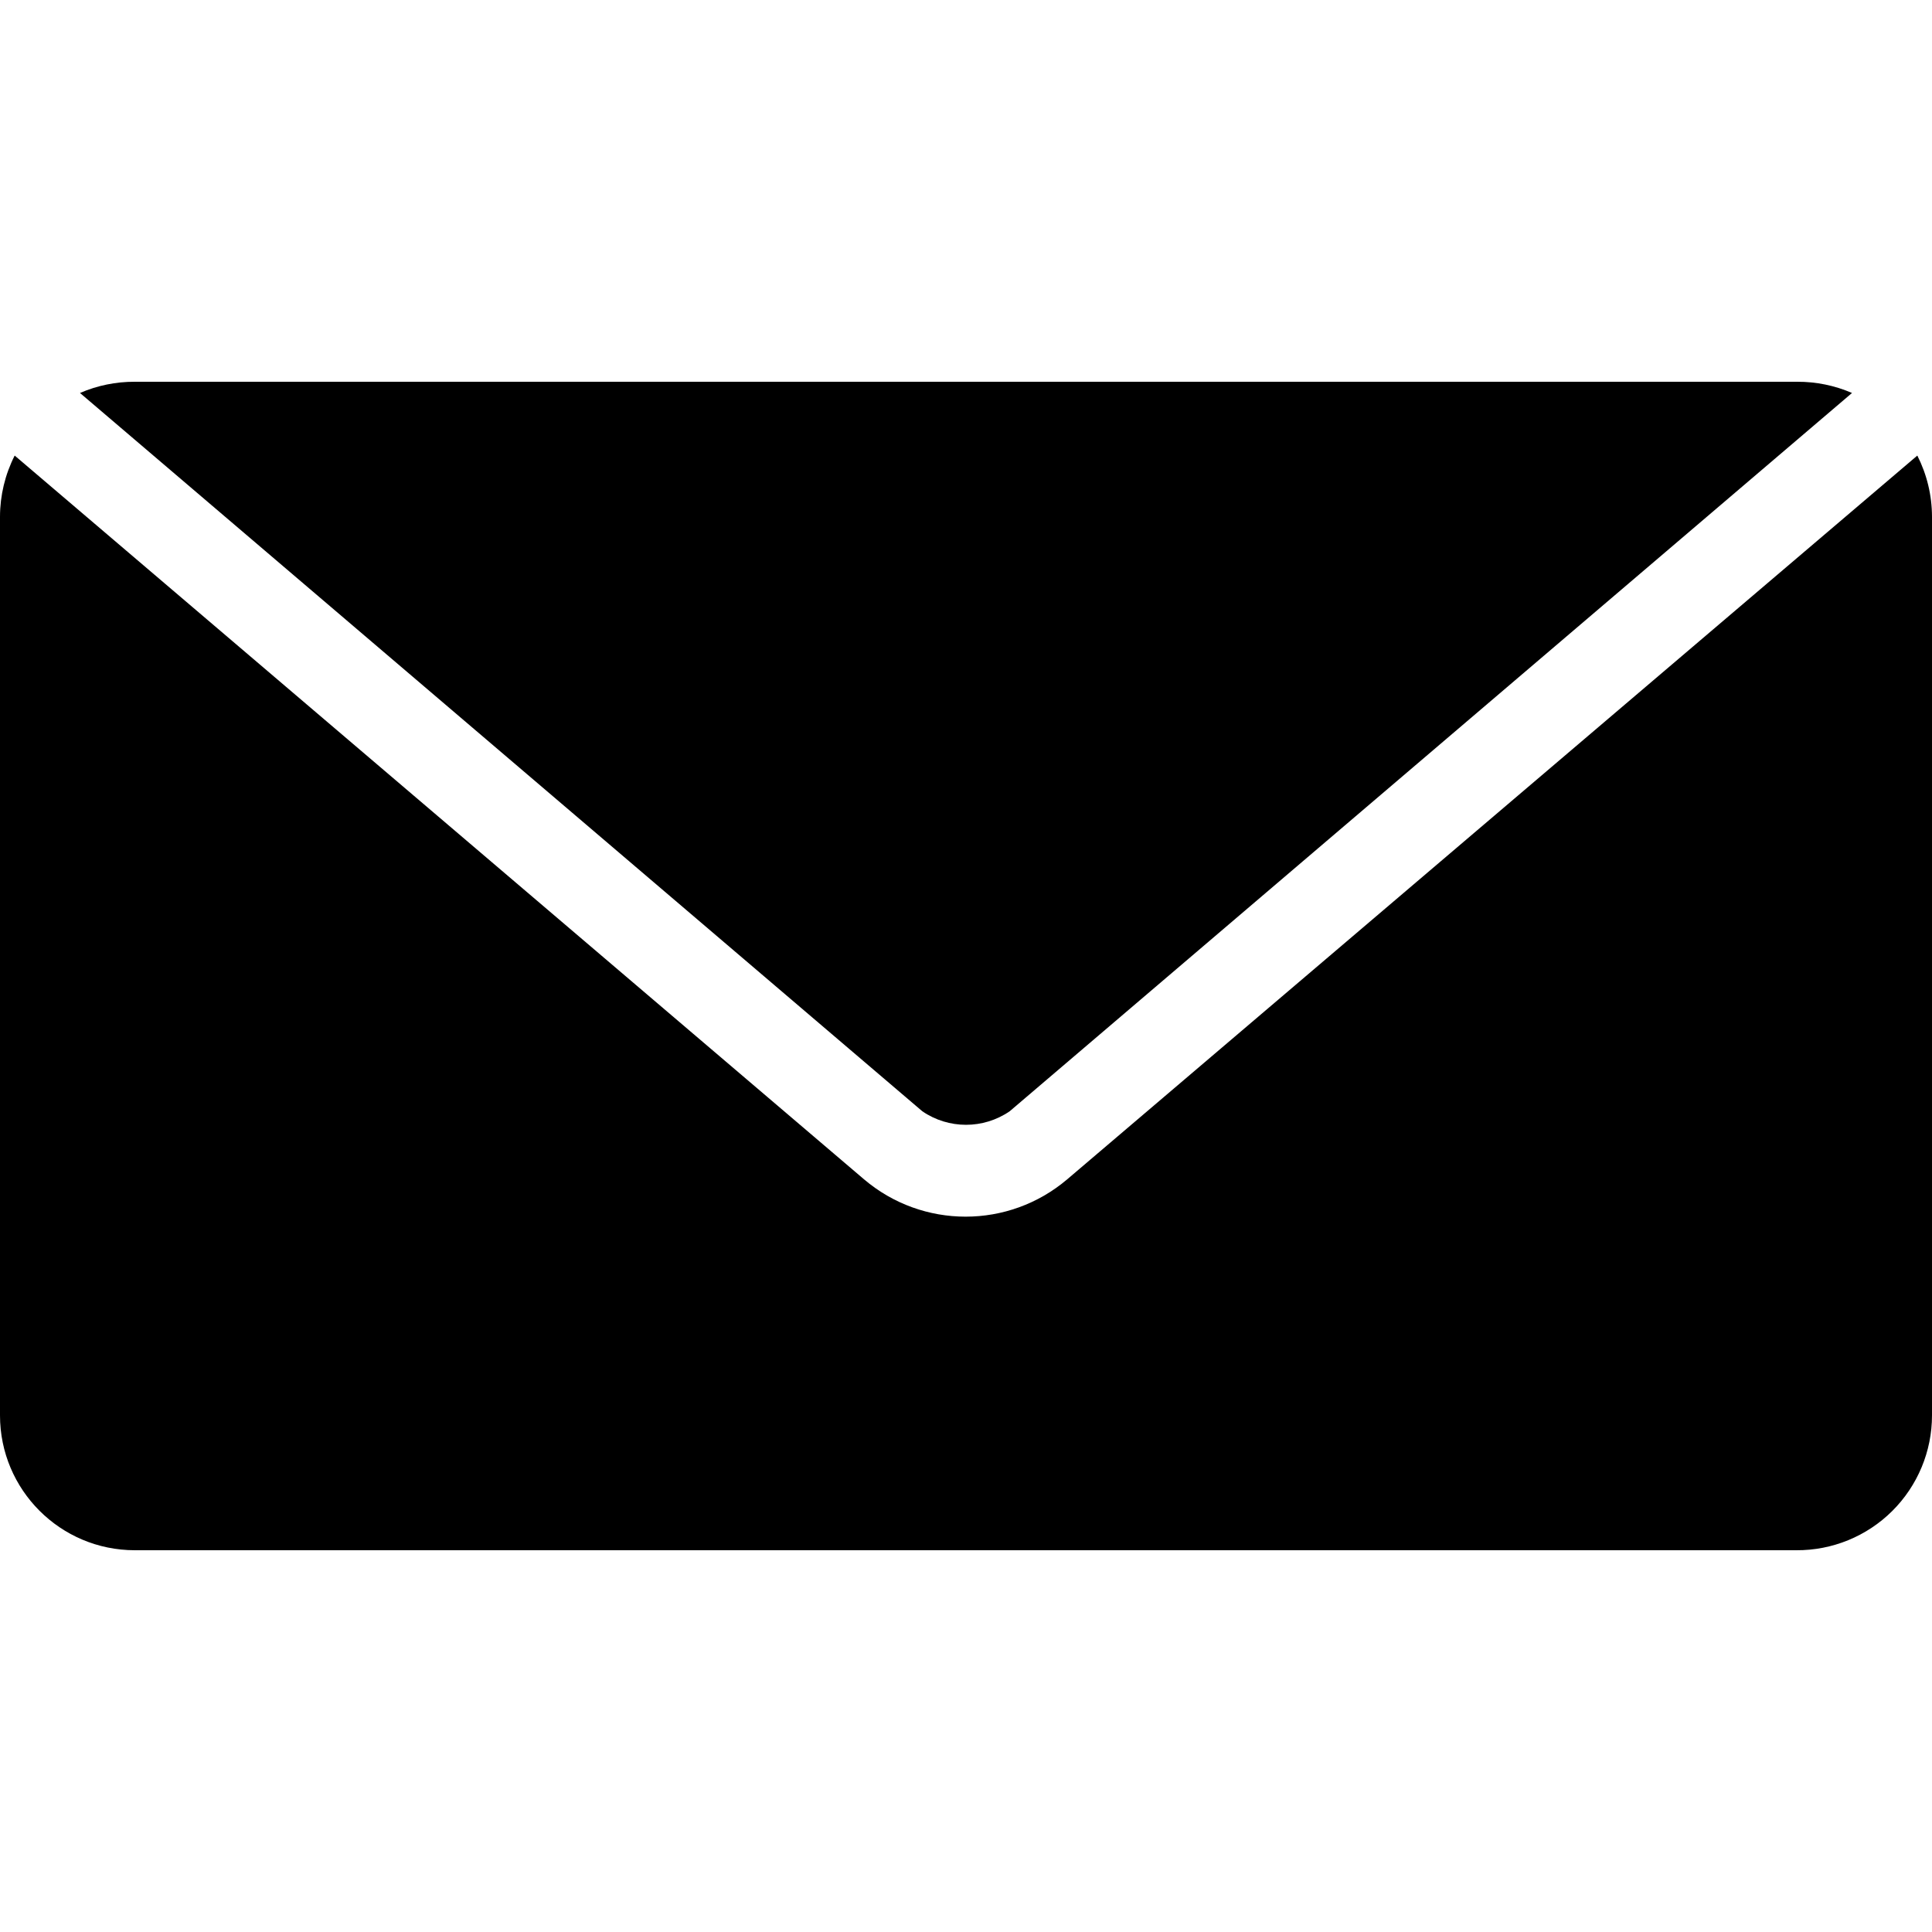
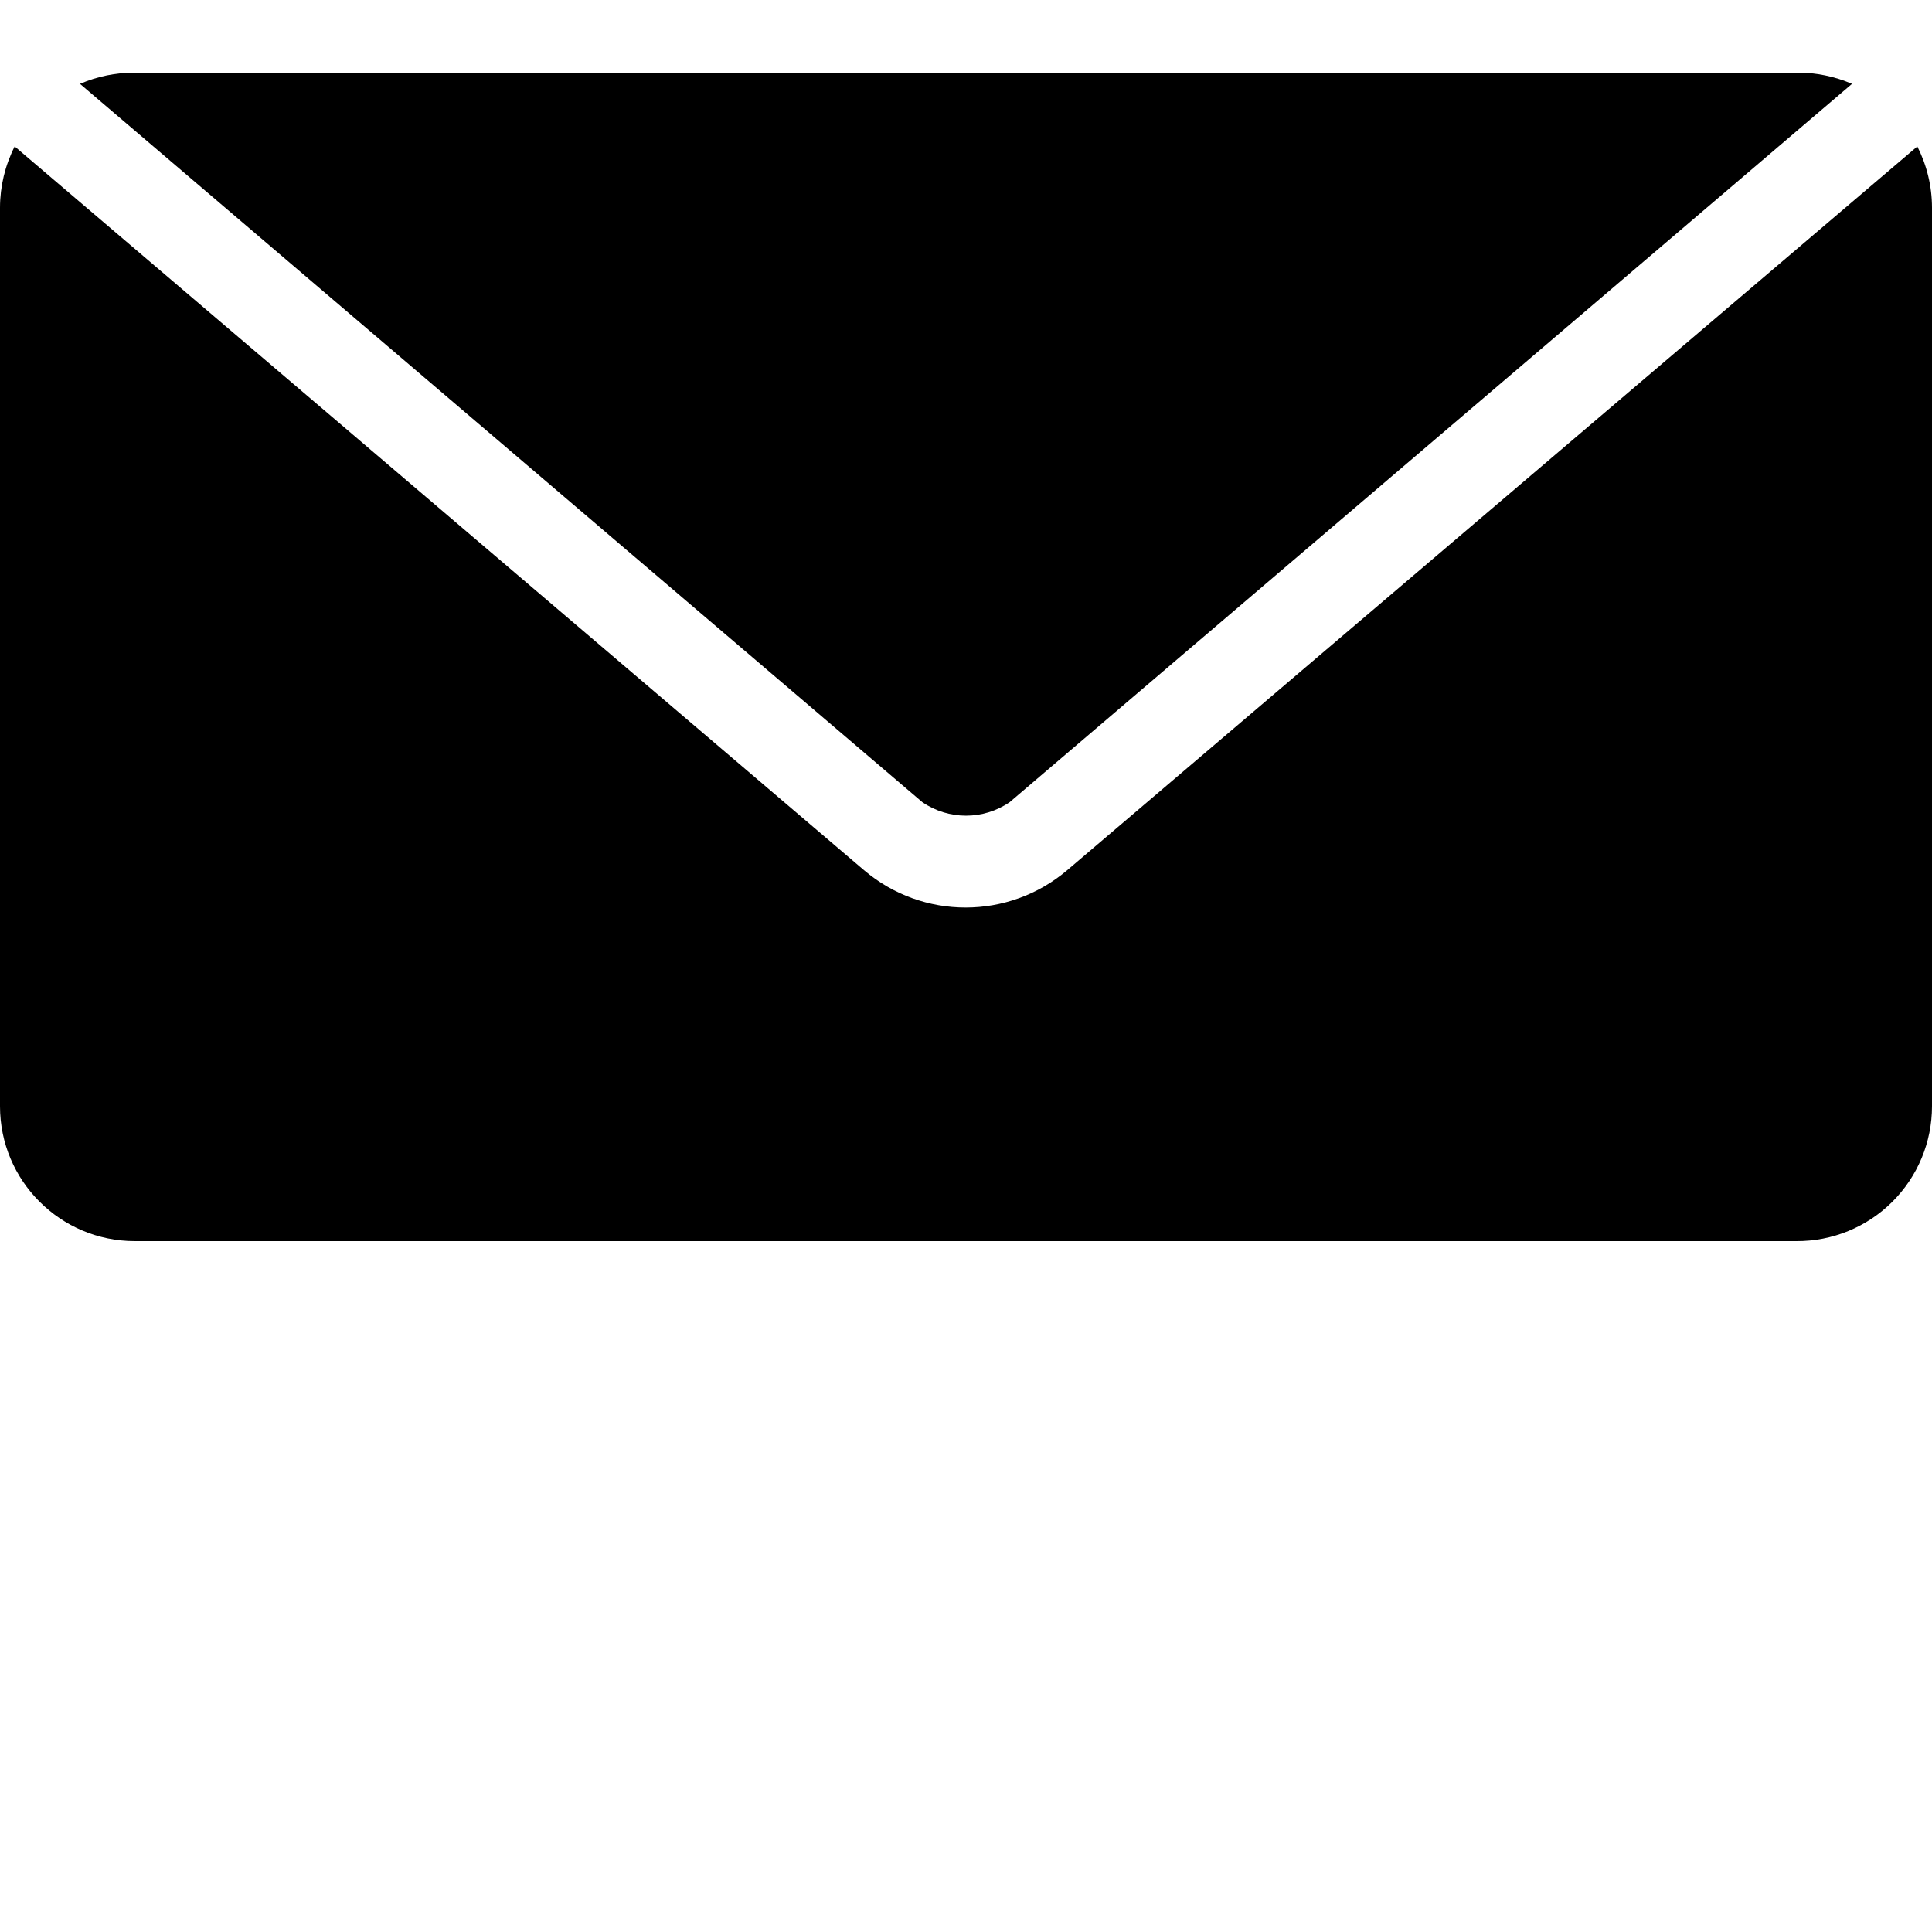
- <svg xmlns="http://www.w3.org/2000/svg" id="ff12f298-fc52-4105-8f01-87bb0518a915" data-name="Layer 1" viewBox="0 0 50 50">
-   <path d="M3.49,9.88a3.53,3.53,0,0,0-1.42.29l21.8,18.59a2,2,0,0,0,2.26,0l21.8-18.59a3.53,3.53,0,0,0-1.42-.29ZM.38,11.79A3.51,3.51,0,0,0,0,13.37V36.63a3.49,3.49,0,0,0,3.49,3.49h43A3.49,3.49,0,0,0,50,36.63V13.37a3.51,3.51,0,0,0-.38-1.58l-22,18.73a4.06,4.06,0,0,1-5.26,0Z" />
+ <svg xmlns="http://www.w3.org/2000/svg" id="f9b8cafc-6a50-4538-acfc-75a1af47eb43" data-name="Layer 1" viewBox="0 0 50 50">
+   <path d="M3.49,1.88a3.53,3.53,0,0,0-1.42.29l21.8,18.59a2,2,0,0,0,2.26,0L47.93,2.17a3.53,3.53,0,0,0-1.42-.29ZM.38,3.79A3.51,3.51,0,0,0,0,5.37V28.63a3.49,3.49,0,0,0,3.49,3.49h43A3.49,3.49,0,0,0,50,28.63V5.37a3.51,3.51,0,0,0-.38-1.58l-22,18.73a4.06,4.06,0,0,1-5.26,0Z" />
</svg>
